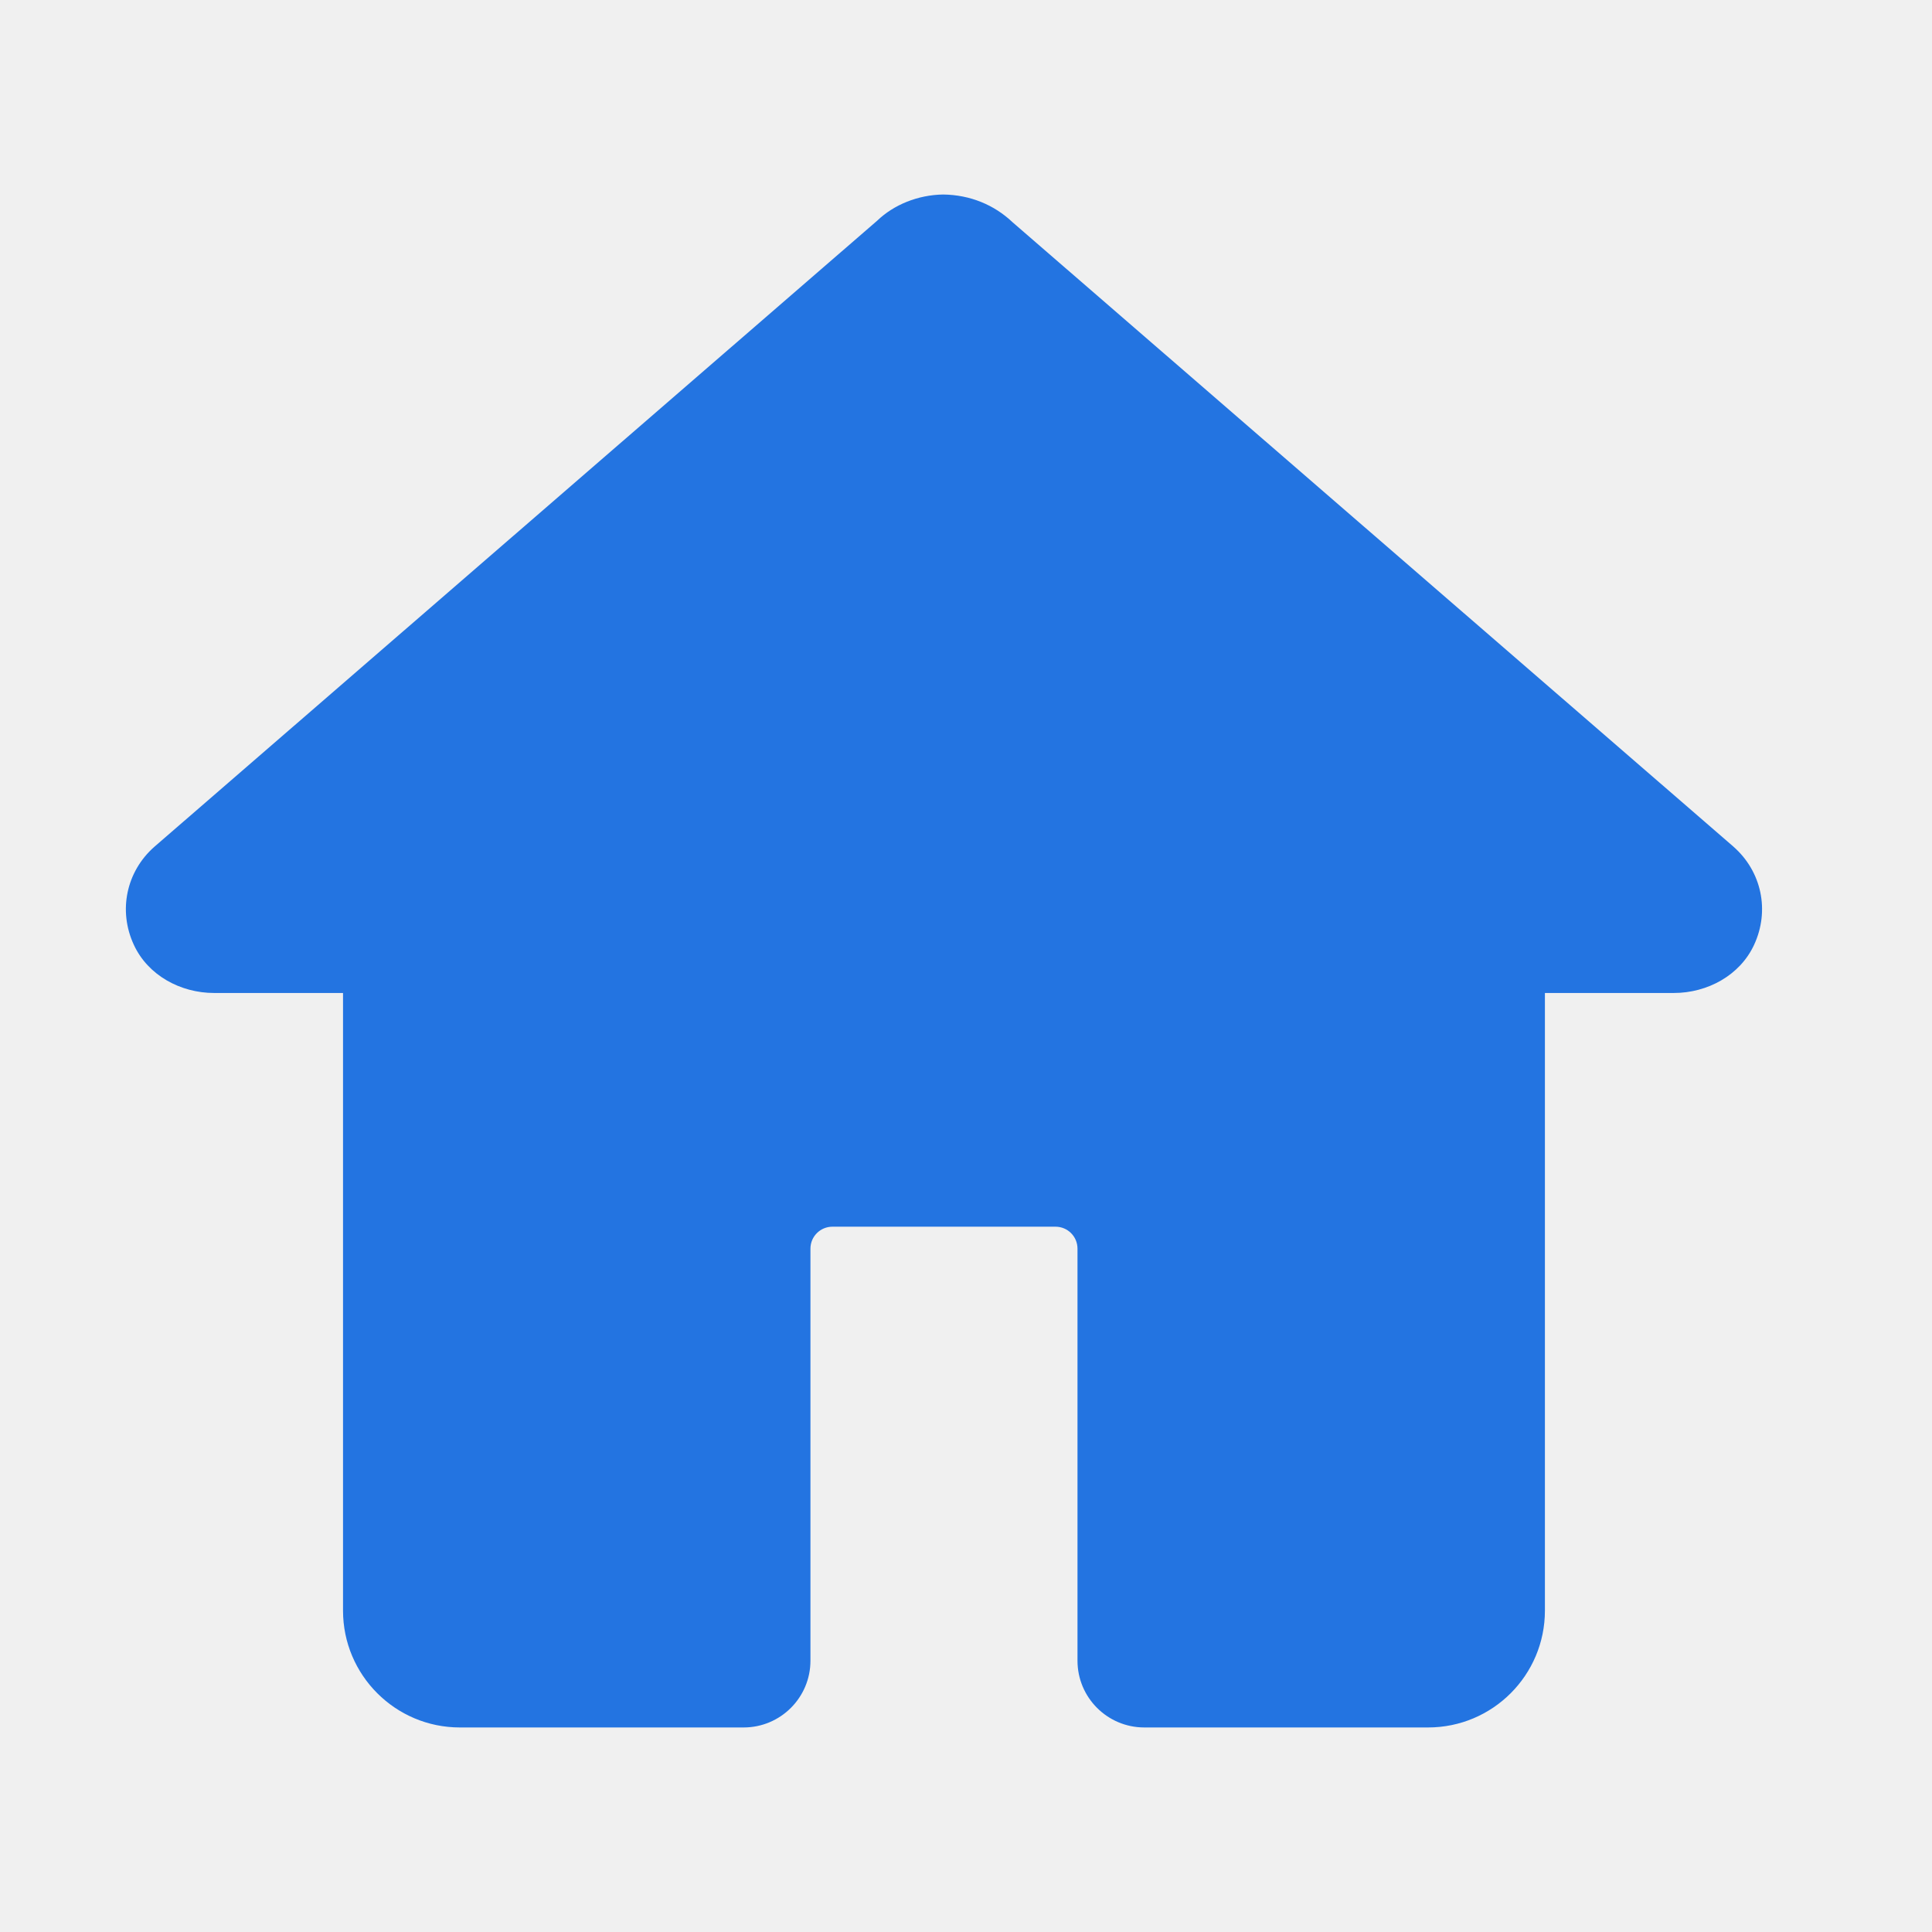
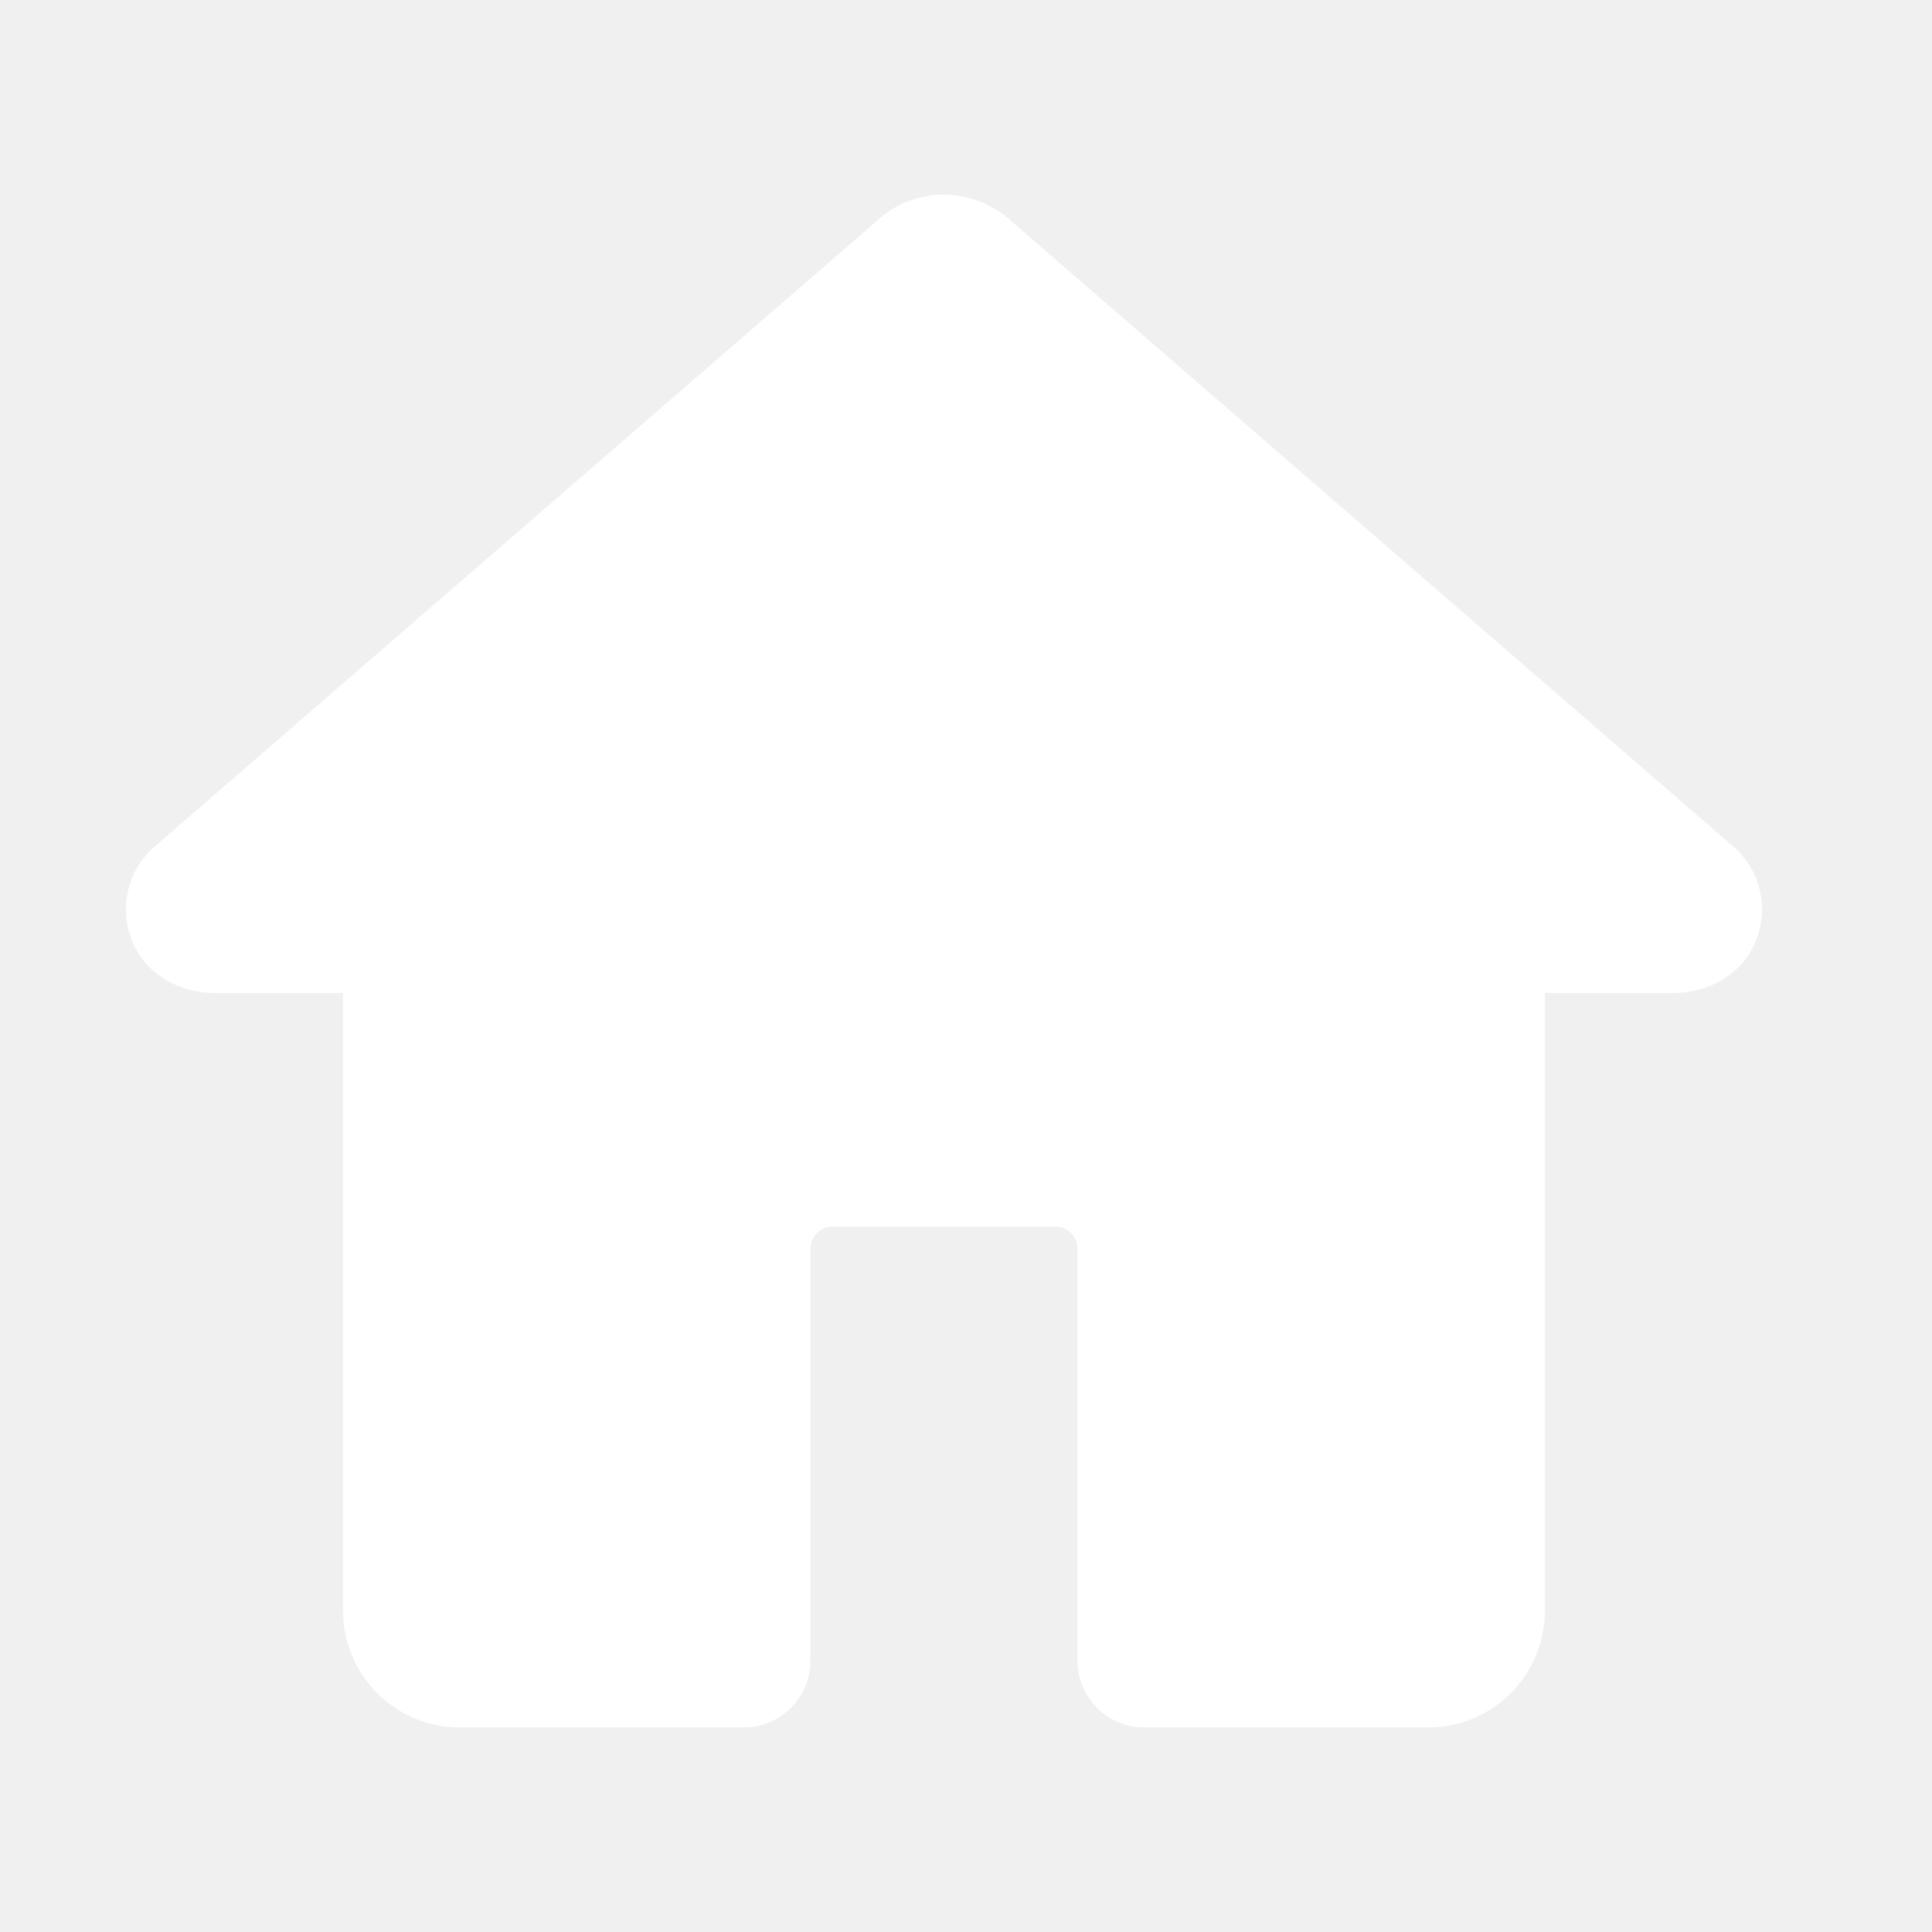
<svg xmlns="http://www.w3.org/2000/svg" width="31" height="31" viewBox="0 0 31 31" fill="none">
-   <path d="M27.816 13.587C27.816 13.587 27.814 13.585 27.812 13.583L16.247 3.566C15.952 3.286 15.566 3.127 15.135 3.121C14.726 3.127 14.341 3.286 14.076 3.54L2.477 13.587C2.028 13.982 1.892 14.611 2.148 15.161C2.374 15.65 2.897 15.933 3.435 15.933H5.504V25.843C5.504 26.878 6.344 27.718 7.379 27.718H11.932C12.524 27.718 13.004 27.238 13.004 26.647V20.036C13.004 19.84 13.162 19.683 13.357 19.683H16.936C17.131 19.683 17.289 19.84 17.289 20.036V26.647C17.289 27.238 17.769 27.718 18.361 27.718H22.914C23.951 27.718 24.789 26.878 24.789 25.843V15.933H26.858C27.396 15.933 27.919 15.65 28.145 15.161C28.401 14.611 28.265 13.982 27.816 13.587Z" fill="#2374E1" />
+   <path d="M27.816 13.587C27.816 13.587 27.814 13.585 27.812 13.583L16.247 3.566C15.952 3.286 15.566 3.127 15.135 3.121C14.726 3.127 14.341 3.286 14.076 3.54L2.477 13.587C2.028 13.982 1.892 14.611 2.148 15.161C2.374 15.65 2.897 15.933 3.435 15.933H5.504V25.843C5.504 26.878 6.344 27.718 7.379 27.718H11.932C12.524 27.718 13.004 27.238 13.004 26.647V20.036C13.004 19.84 13.162 19.683 13.357 19.683H16.936C17.131 19.683 17.289 19.84 17.289 20.036V26.647C17.289 27.238 17.769 27.718 18.361 27.718H22.914C23.951 27.718 24.789 26.878 24.789 25.843V15.933H26.858C27.396 15.933 27.919 15.65 28.145 15.161C28.401 14.611 28.265 13.982 27.816 13.587Z" fill="white" />
</svg>
